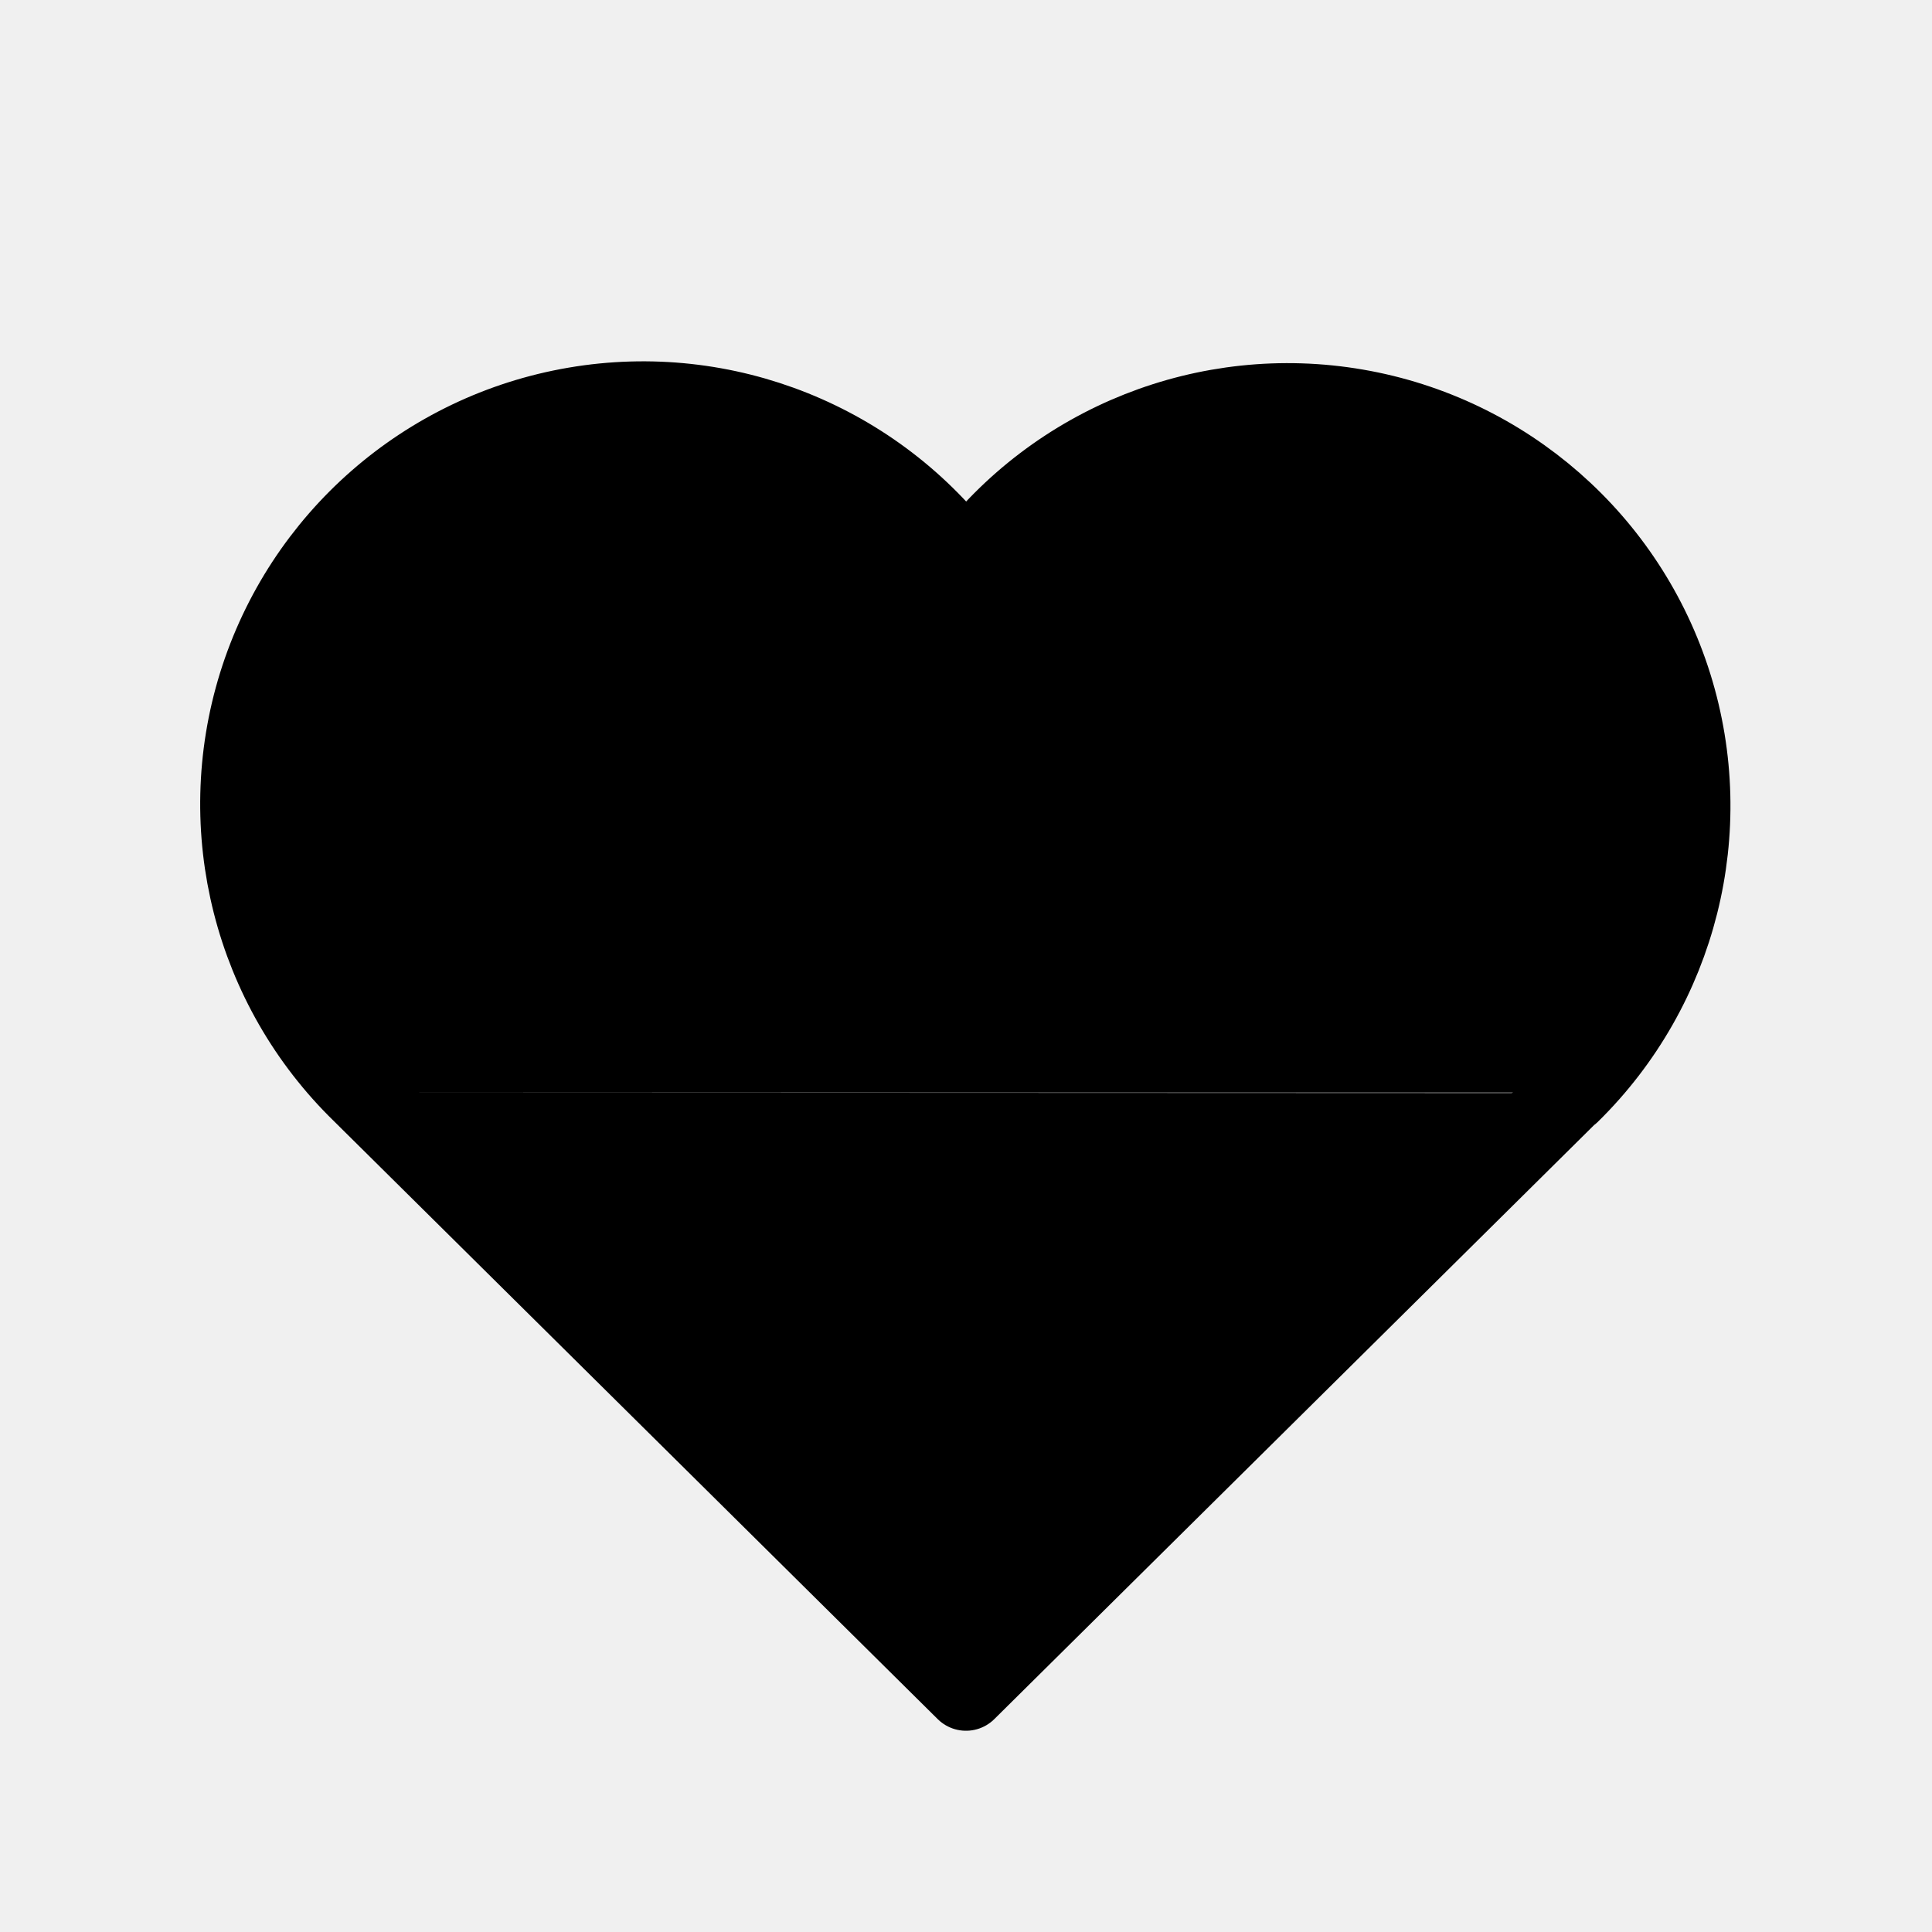
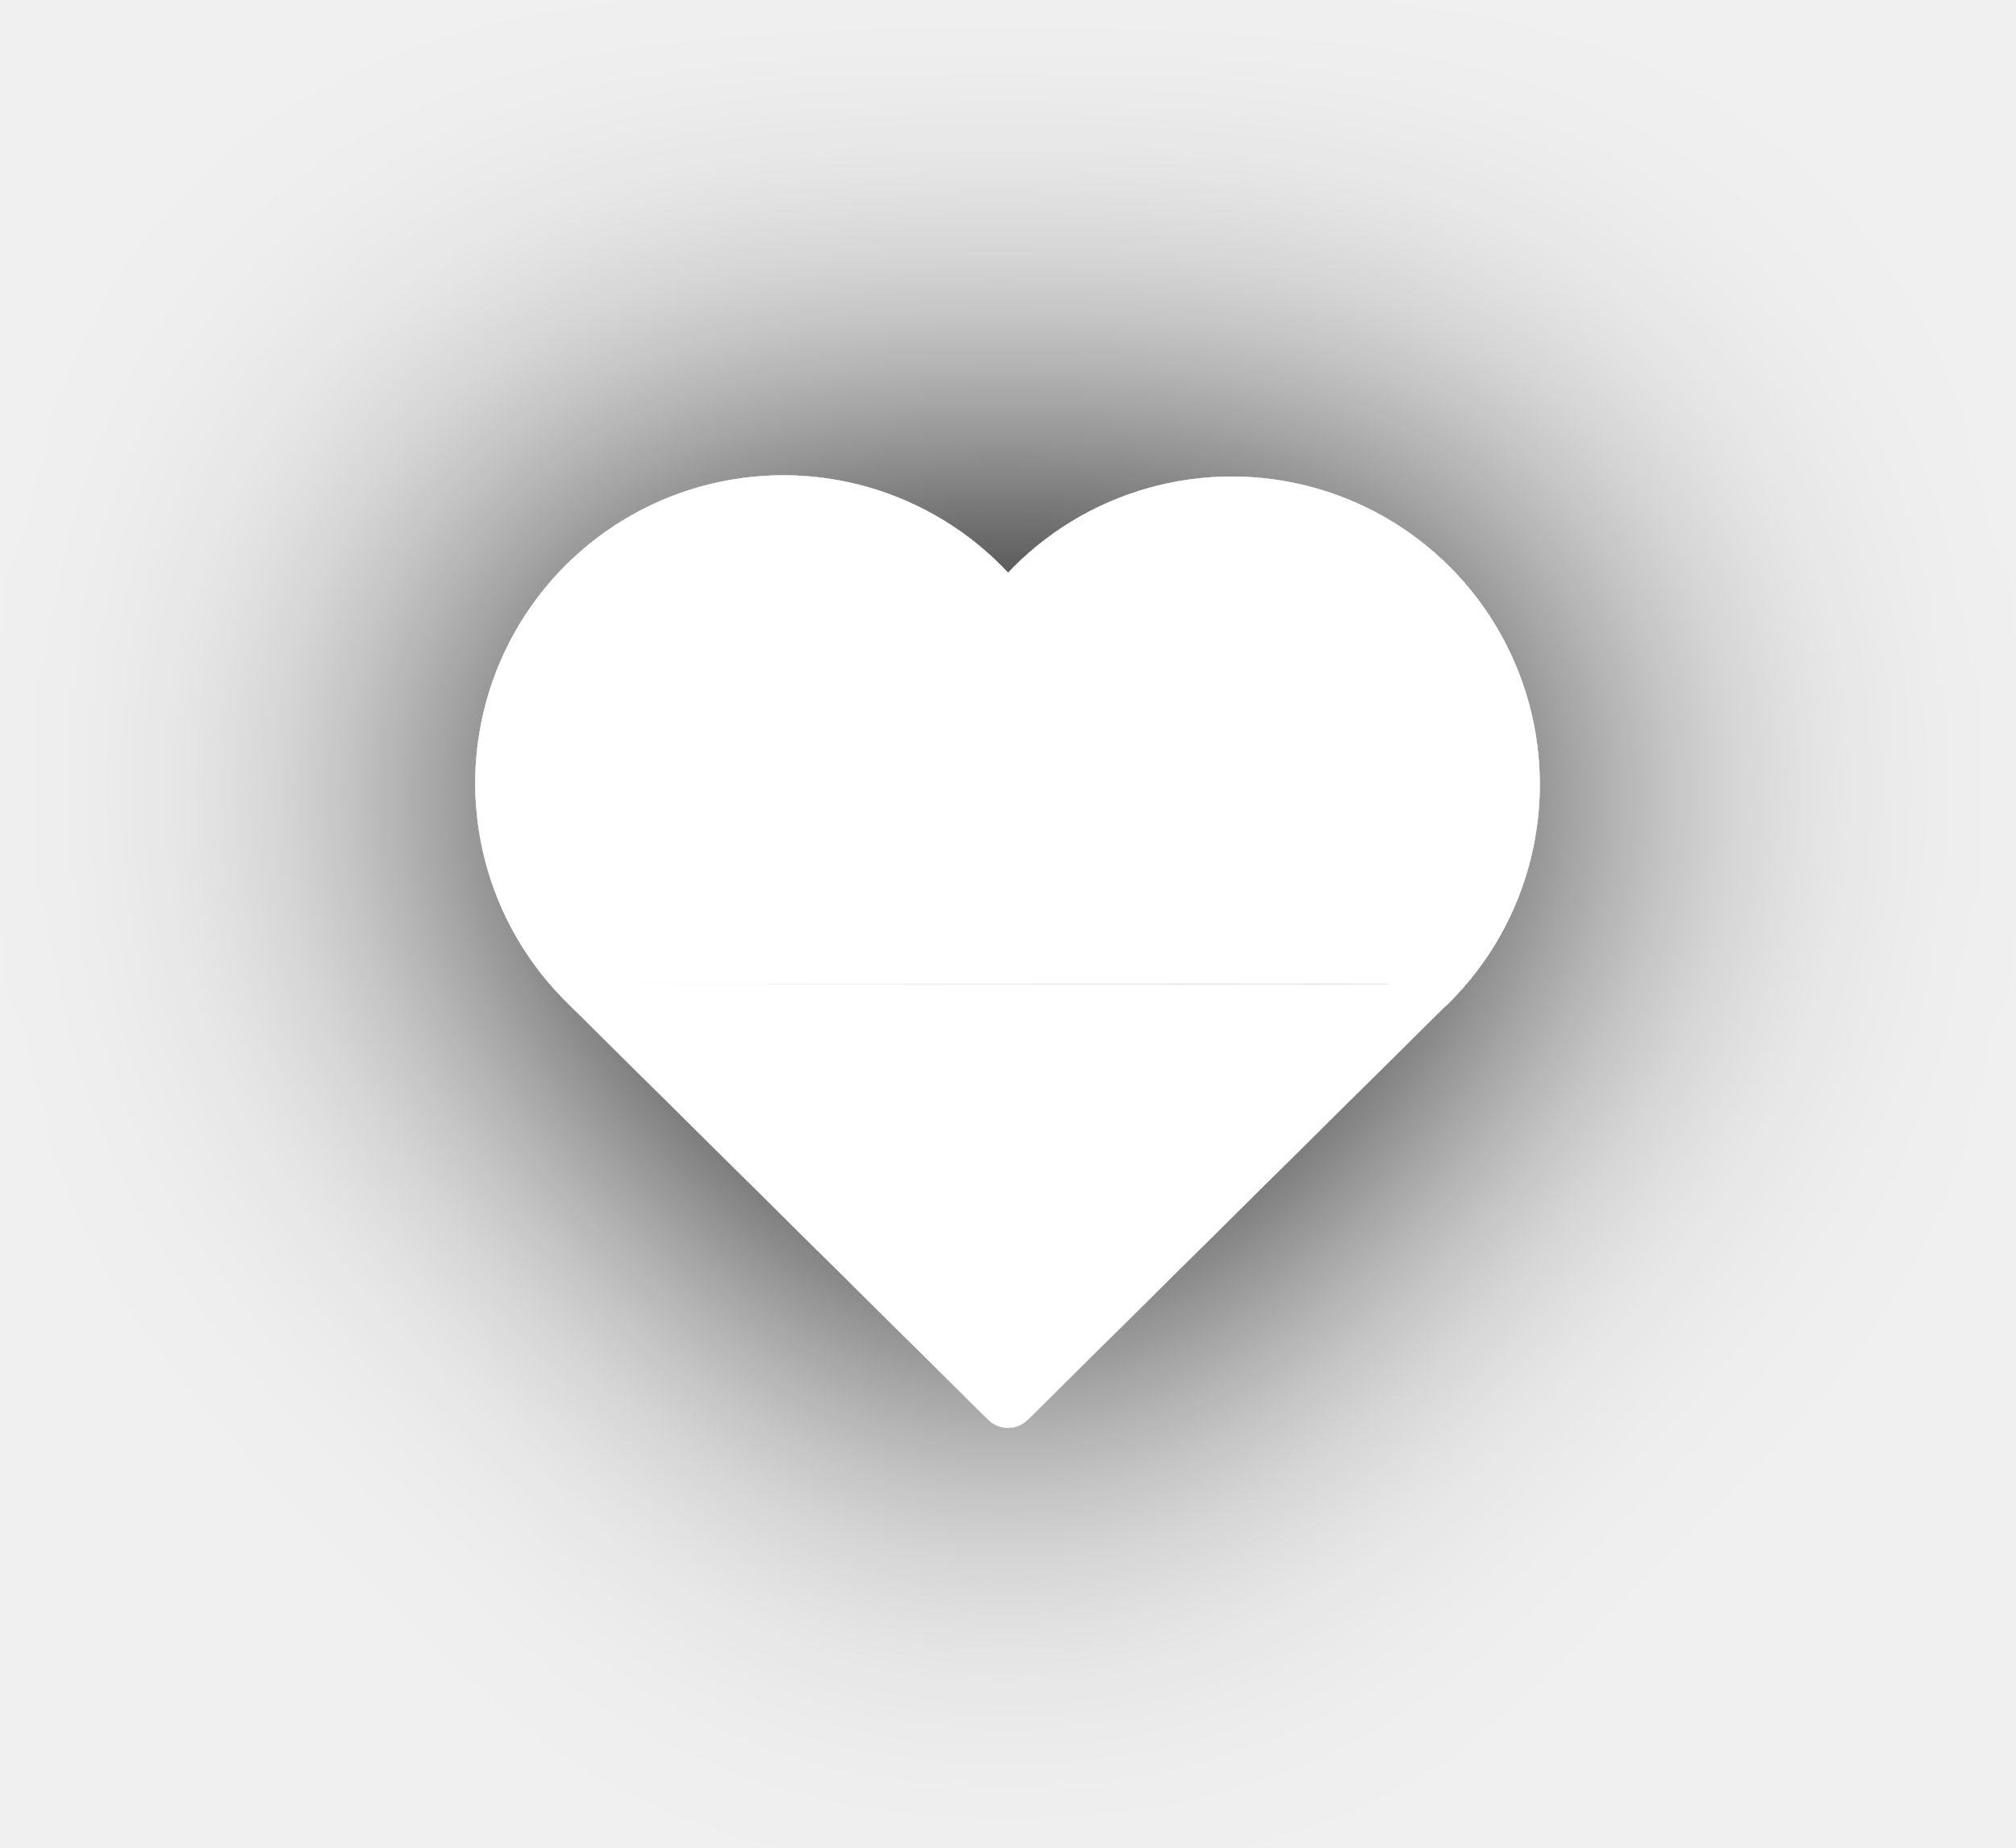
- <svg xmlns="http://www.w3.org/2000/svg" width="24px" height="24px" viewBox="0 0 24 24" version="1.1">
-   <g id="Icons-/-24x24-/-Black-/-heart-filled" stroke="none" stroke-width="1" fill="none" fill-rule="evenodd">
-     <polygon id="Path" points="0 0 24 0 24 24 0 24" />
-     <path d="M19.5,13.572 L12,21 L4.5,13.572 M4.5,13.572 C3.151,12.26 2.654,10.301 3.212,8.504 C3.771,6.707 5.292,5.376 7.147,5.06 C9.002,4.743 10.877,5.496 12,7.006 C13.127,5.507 14.999,4.765 16.847,5.084 C18.696,5.403 20.21,6.73 20.769,8.52 C21.328,10.311 20.838,12.264 19.5,13.578" id="Shape" stroke="#000000" fill="#000000" stroke-linecap="round" stroke-linejoin="round" />
+ <svg xmlns="http://www.w3.org/2000/svg" width="36px" height="33px" viewBox="0 0 36 33" version="1.1">
+   <defs>
+     <filter x="-66.7%" y="-66.7%" width="233.3%" height="233.3%" filterUnits="objectBoundingBox" id="filter-1">
+       <feOffset dx="0" dy="0" in="SourceAlpha" result="shadowOffsetOuter1" />
+       <feGaussianBlur stdDeviation="4" in="shadowOffsetOuter1" result="shadowBlurOuter1" />
+       <feColorMatrix values="0 0 0 0 0   0 0 0 0 0   0 0 0 0 0  0 0 0 1 0" type="matrix" in="shadowBlurOuter1" result="shadowMatrixOuter1" />
+       <feMerge>
+         <feMergeNode in="shadowMatrixOuter1" />
+         <feMergeNode in="SourceGraphic" />
+       </feMerge>
+     </filter>
+   </defs>
+   <g id="iPhone-X" stroke="none" stroke-width="1" fill="none" fill-rule="evenodd">
+     <g id="Screen-019" transform="translate(-313, -132)">
+       <g id="Card" transform="translate(16, 120)">
+         <g id="Icons-/-24x24-/-Light-/-heart-filled" filter="url(#filter-1)" transform="translate(303, 16)">
+           <polygon id="Path" points="0 0 24 0 24 24 0 24" />
+           <path d="M19.5,13.572 L12,21 L4.5,13.572 M4.5,13.572 C3.151,12.26 2.654,10.301 3.212,8.504 C3.771,6.707 5.292,5.376 7.147,5.06 C9.002,4.743 10.877,5.496 12,7.006 C13.127,5.507 14.999,4.765 16.847,5.084 C18.696,5.403 20.21,6.73 20.769,8.52 C21.328,10.311 20.838,12.264 19.5,13.578" id="Shape" stroke="#FFFFFF" fill="#FFFFFF" stroke-linecap="round" stroke-linejoin="round" />
+         </g>
+       </g>
+     </g>
  </g>
</svg>
